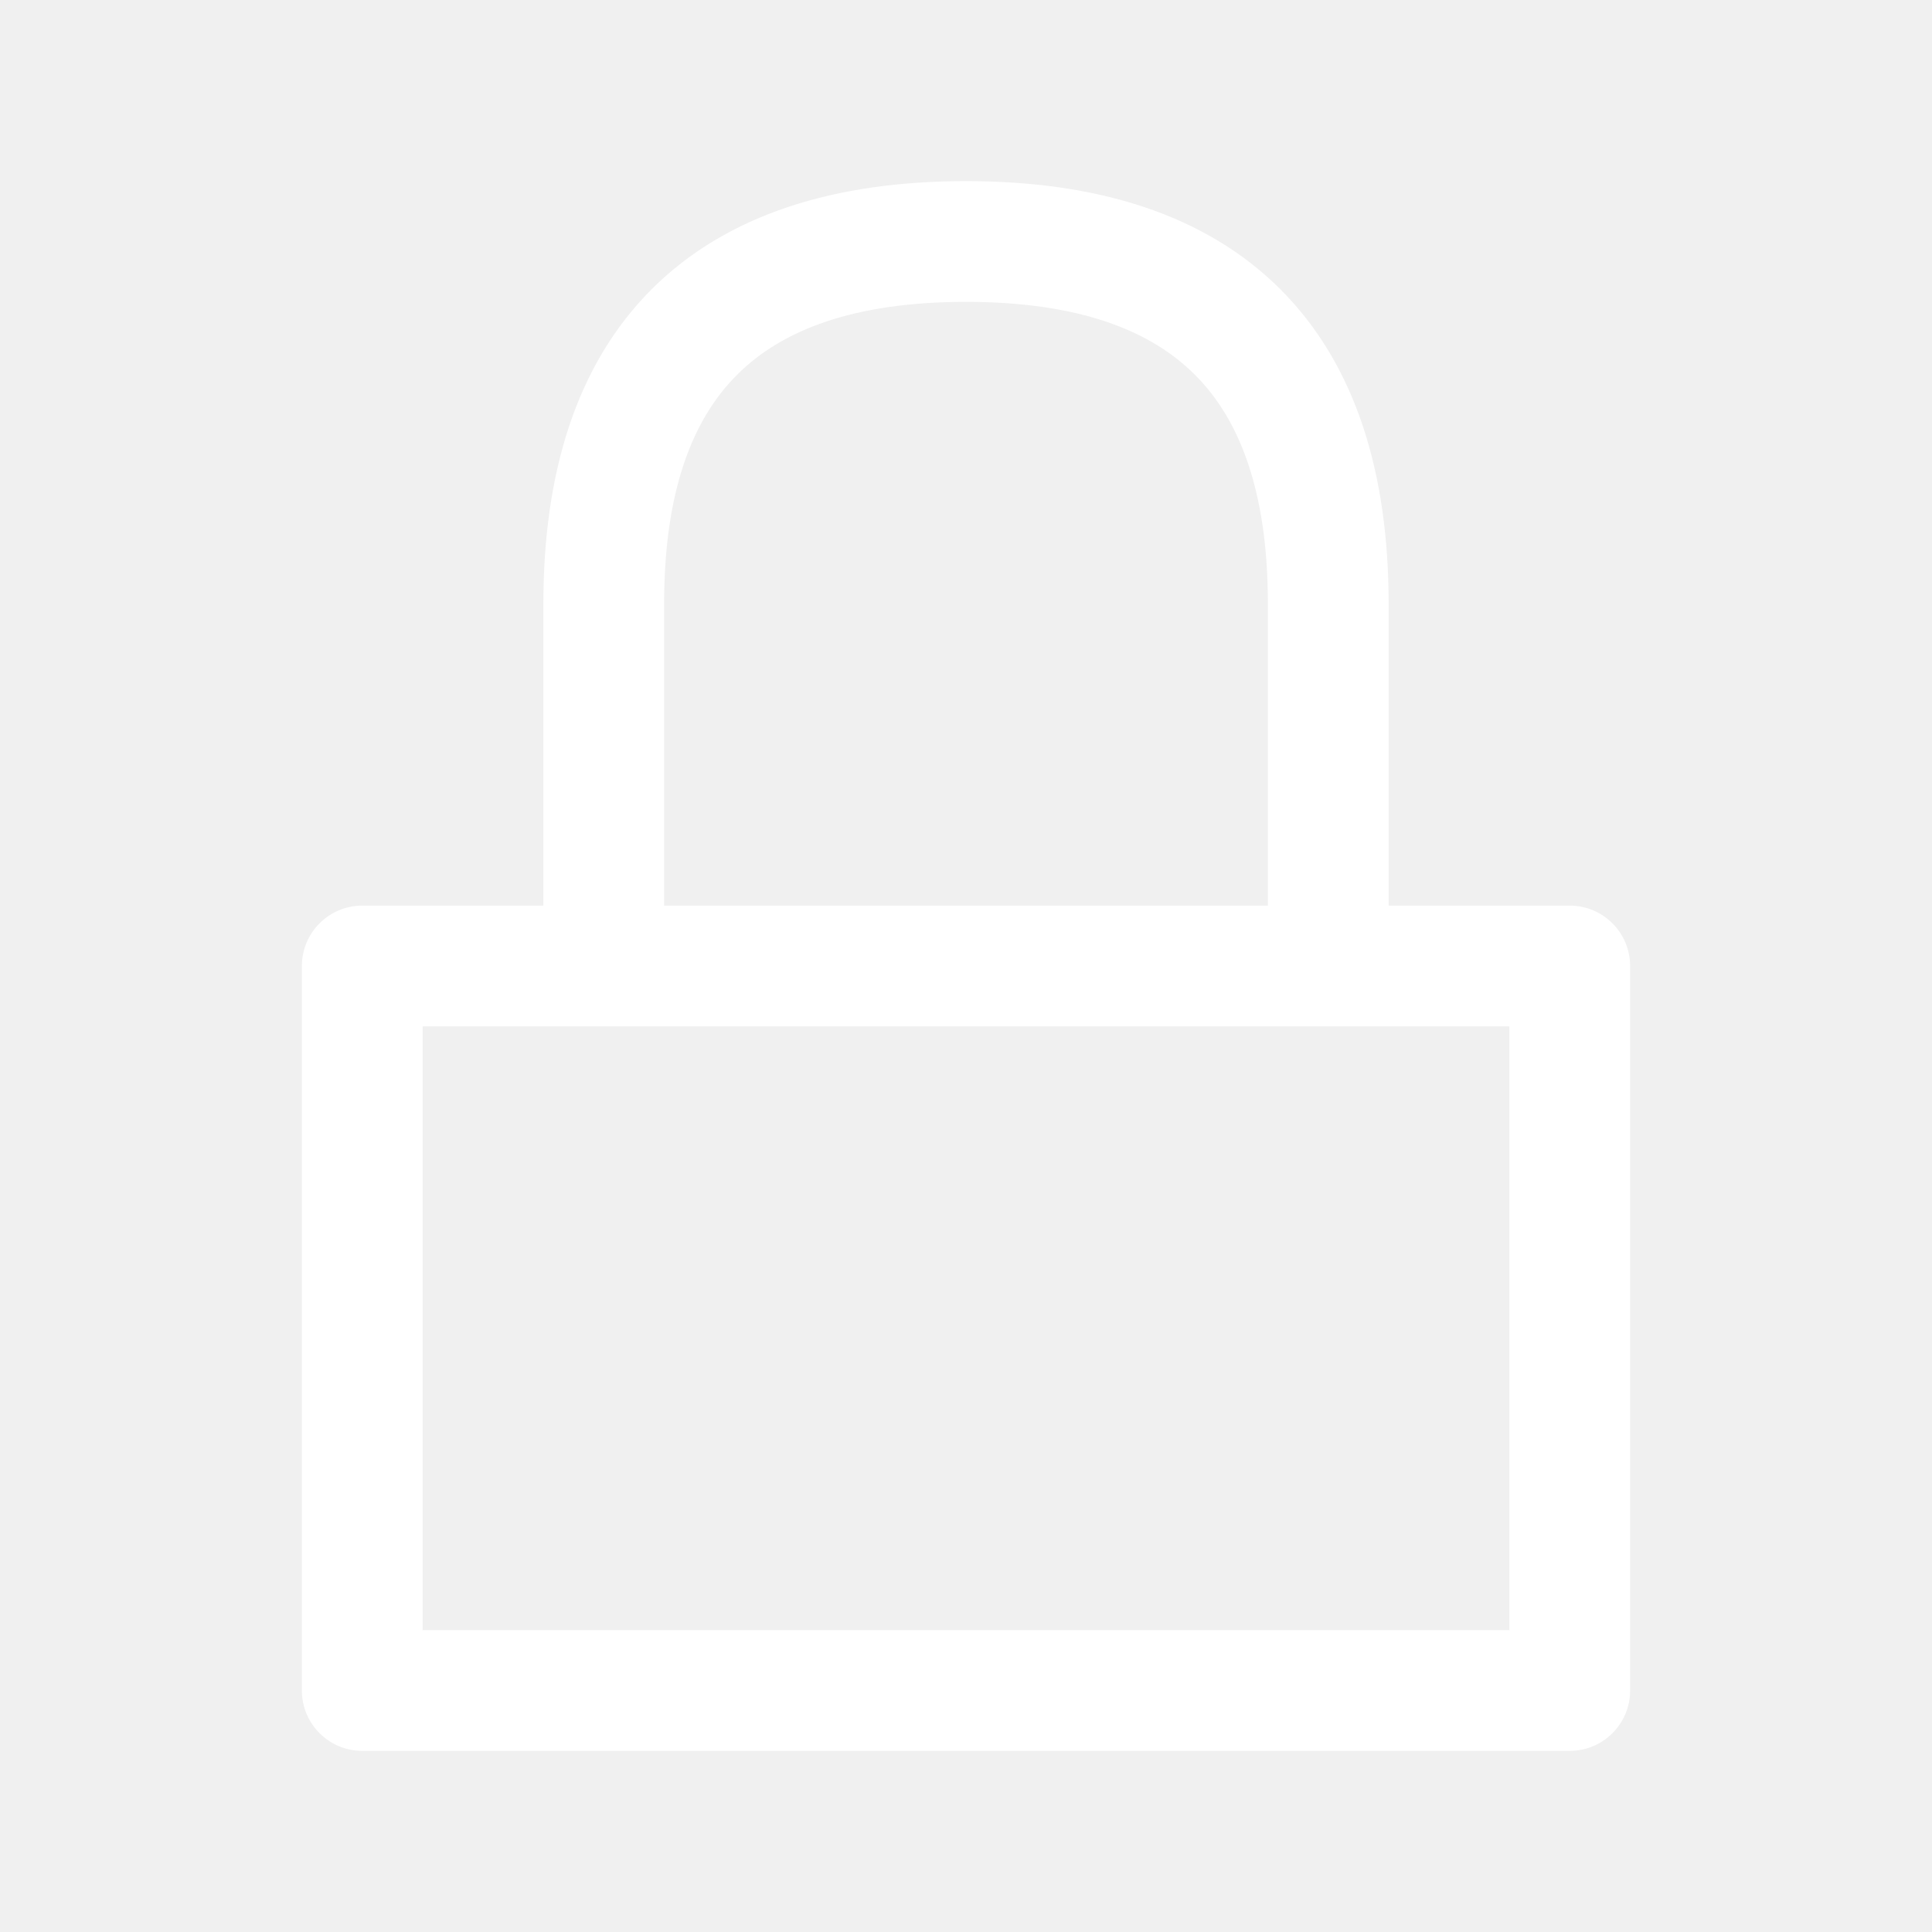
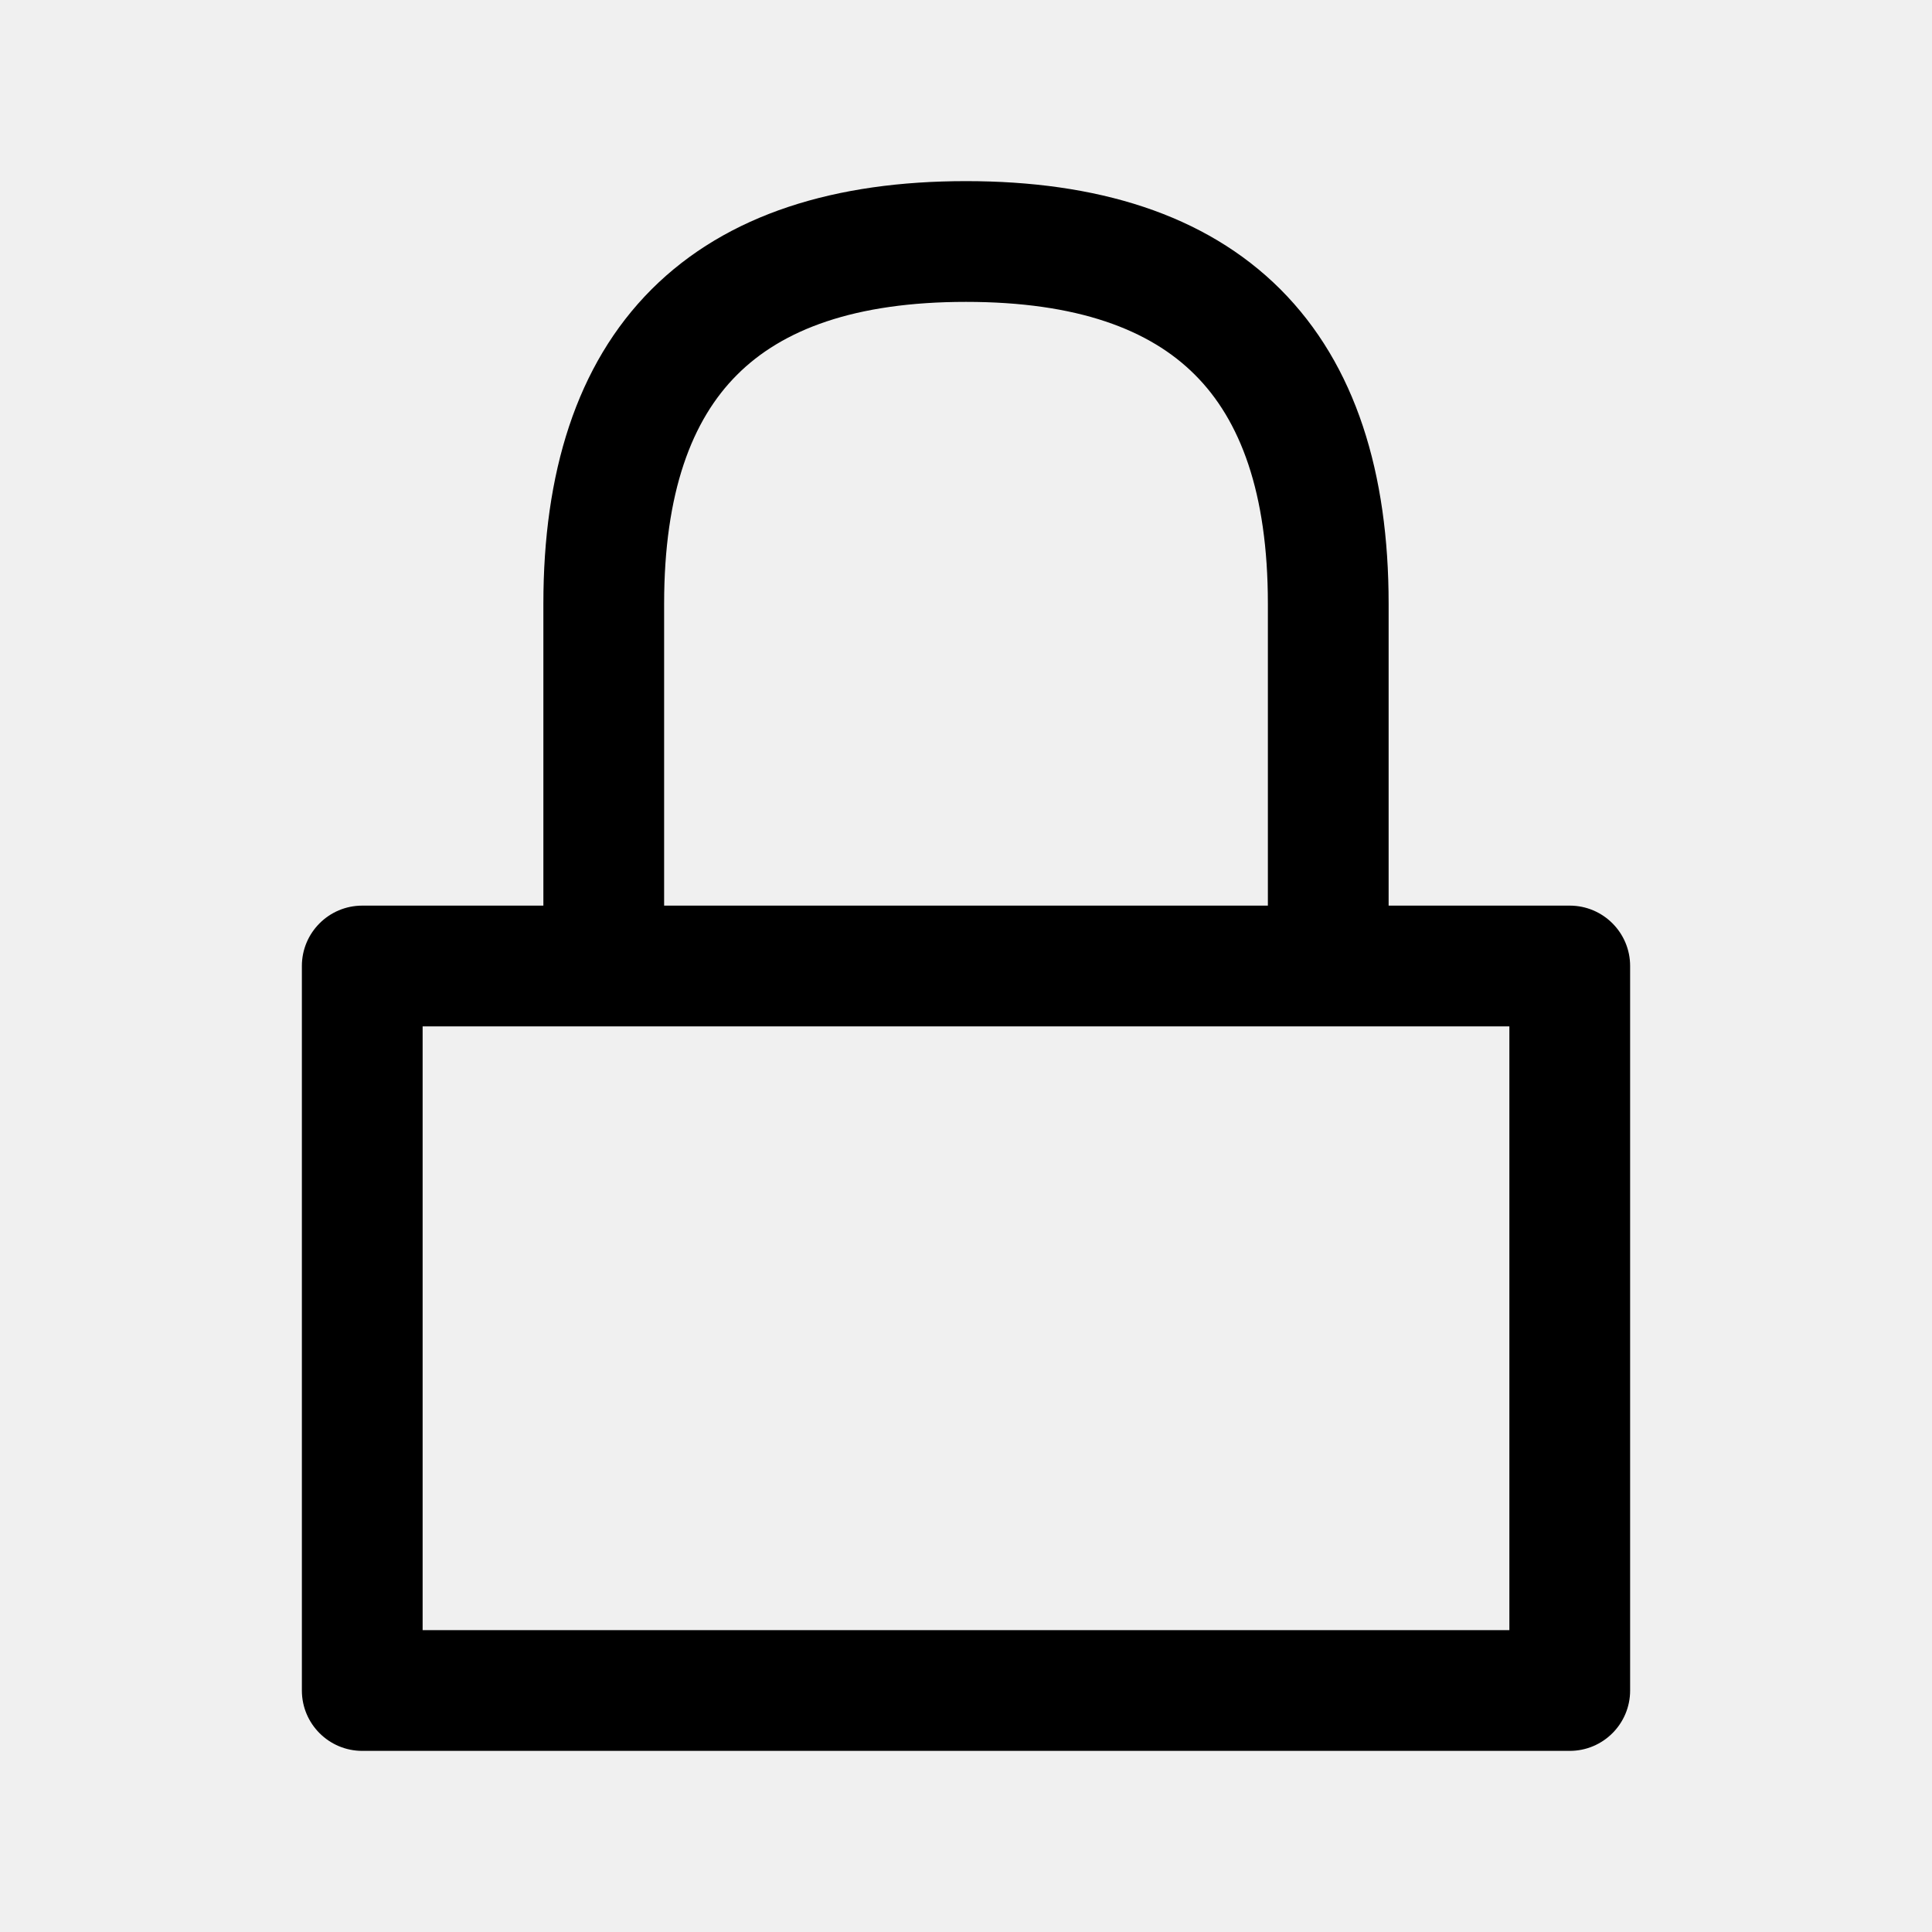
- <svg xmlns="http://www.w3.org/2000/svg" width="16" height="16" viewBox="0 0 16 16" fill="none">
-   <path fill-rule="evenodd" clip-rule="evenodd" d="M6.104 3.104C5.73 3.477 5.5 4.077 5.5 5V7.5H10.5V5C10.5 4.077 10.27 3.477 9.896 3.104C9.523 2.73 8.923 2.5 8 2.5C7.077 2.5 6.477 2.73 6.104 3.104ZM11.5 7.5V5C11.5 3.923 11.23 3.023 10.604 2.396C9.977 1.77 9.077 1.5 8 1.5C6.923 1.5 6.023 1.77 5.396 2.396C4.77 3.023 4.5 3.923 4.5 5V7.5H3C2.724 7.5 2.5 7.724 2.5 8V14C2.5 14.276 2.724 14.5 3 14.5H13C13.276 14.5 13.5 14.276 13.5 14V8C13.5 7.724 13.276 7.5 13 7.5H11.5ZM3.5 8.5V13.5H12.5V8.5H3.5Z" fill="white" />
+ <svg xmlns="http://www.w3.org/2000/svg" width="16" height="16" viewBox="0 0 16 16" fill="current">
+   <path fill-rule="evenodd" clip-rule="evenodd" d="M6.104 3.104C5.73 3.477 5.5 4.077 5.5 5V7.5H10.5V5C10.5 4.077 10.27 3.477 9.896 3.104C9.523 2.73 8.923 2.5 8 2.5C7.077 2.5 6.477 2.73 6.104 3.104ZM11.5 7.5V5C11.5 3.923 11.23 3.023 10.604 2.396C9.977 1.77 9.077 1.5 8 1.5C6.923 1.5 6.023 1.77 5.396 2.396C4.77 3.023 4.5 3.923 4.5 5V7.5H3C2.724 7.5 2.5 7.724 2.5 8V14C2.5 14.276 2.724 14.5 3 14.5H13C13.276 14.5 13.5 14.276 13.5 14V8C13.5 7.724 13.276 7.5 13 7.5H11.5ZM3.5 8.5V13.5H12.5V8.5H3.5Z" fill="current" />
</svg>
